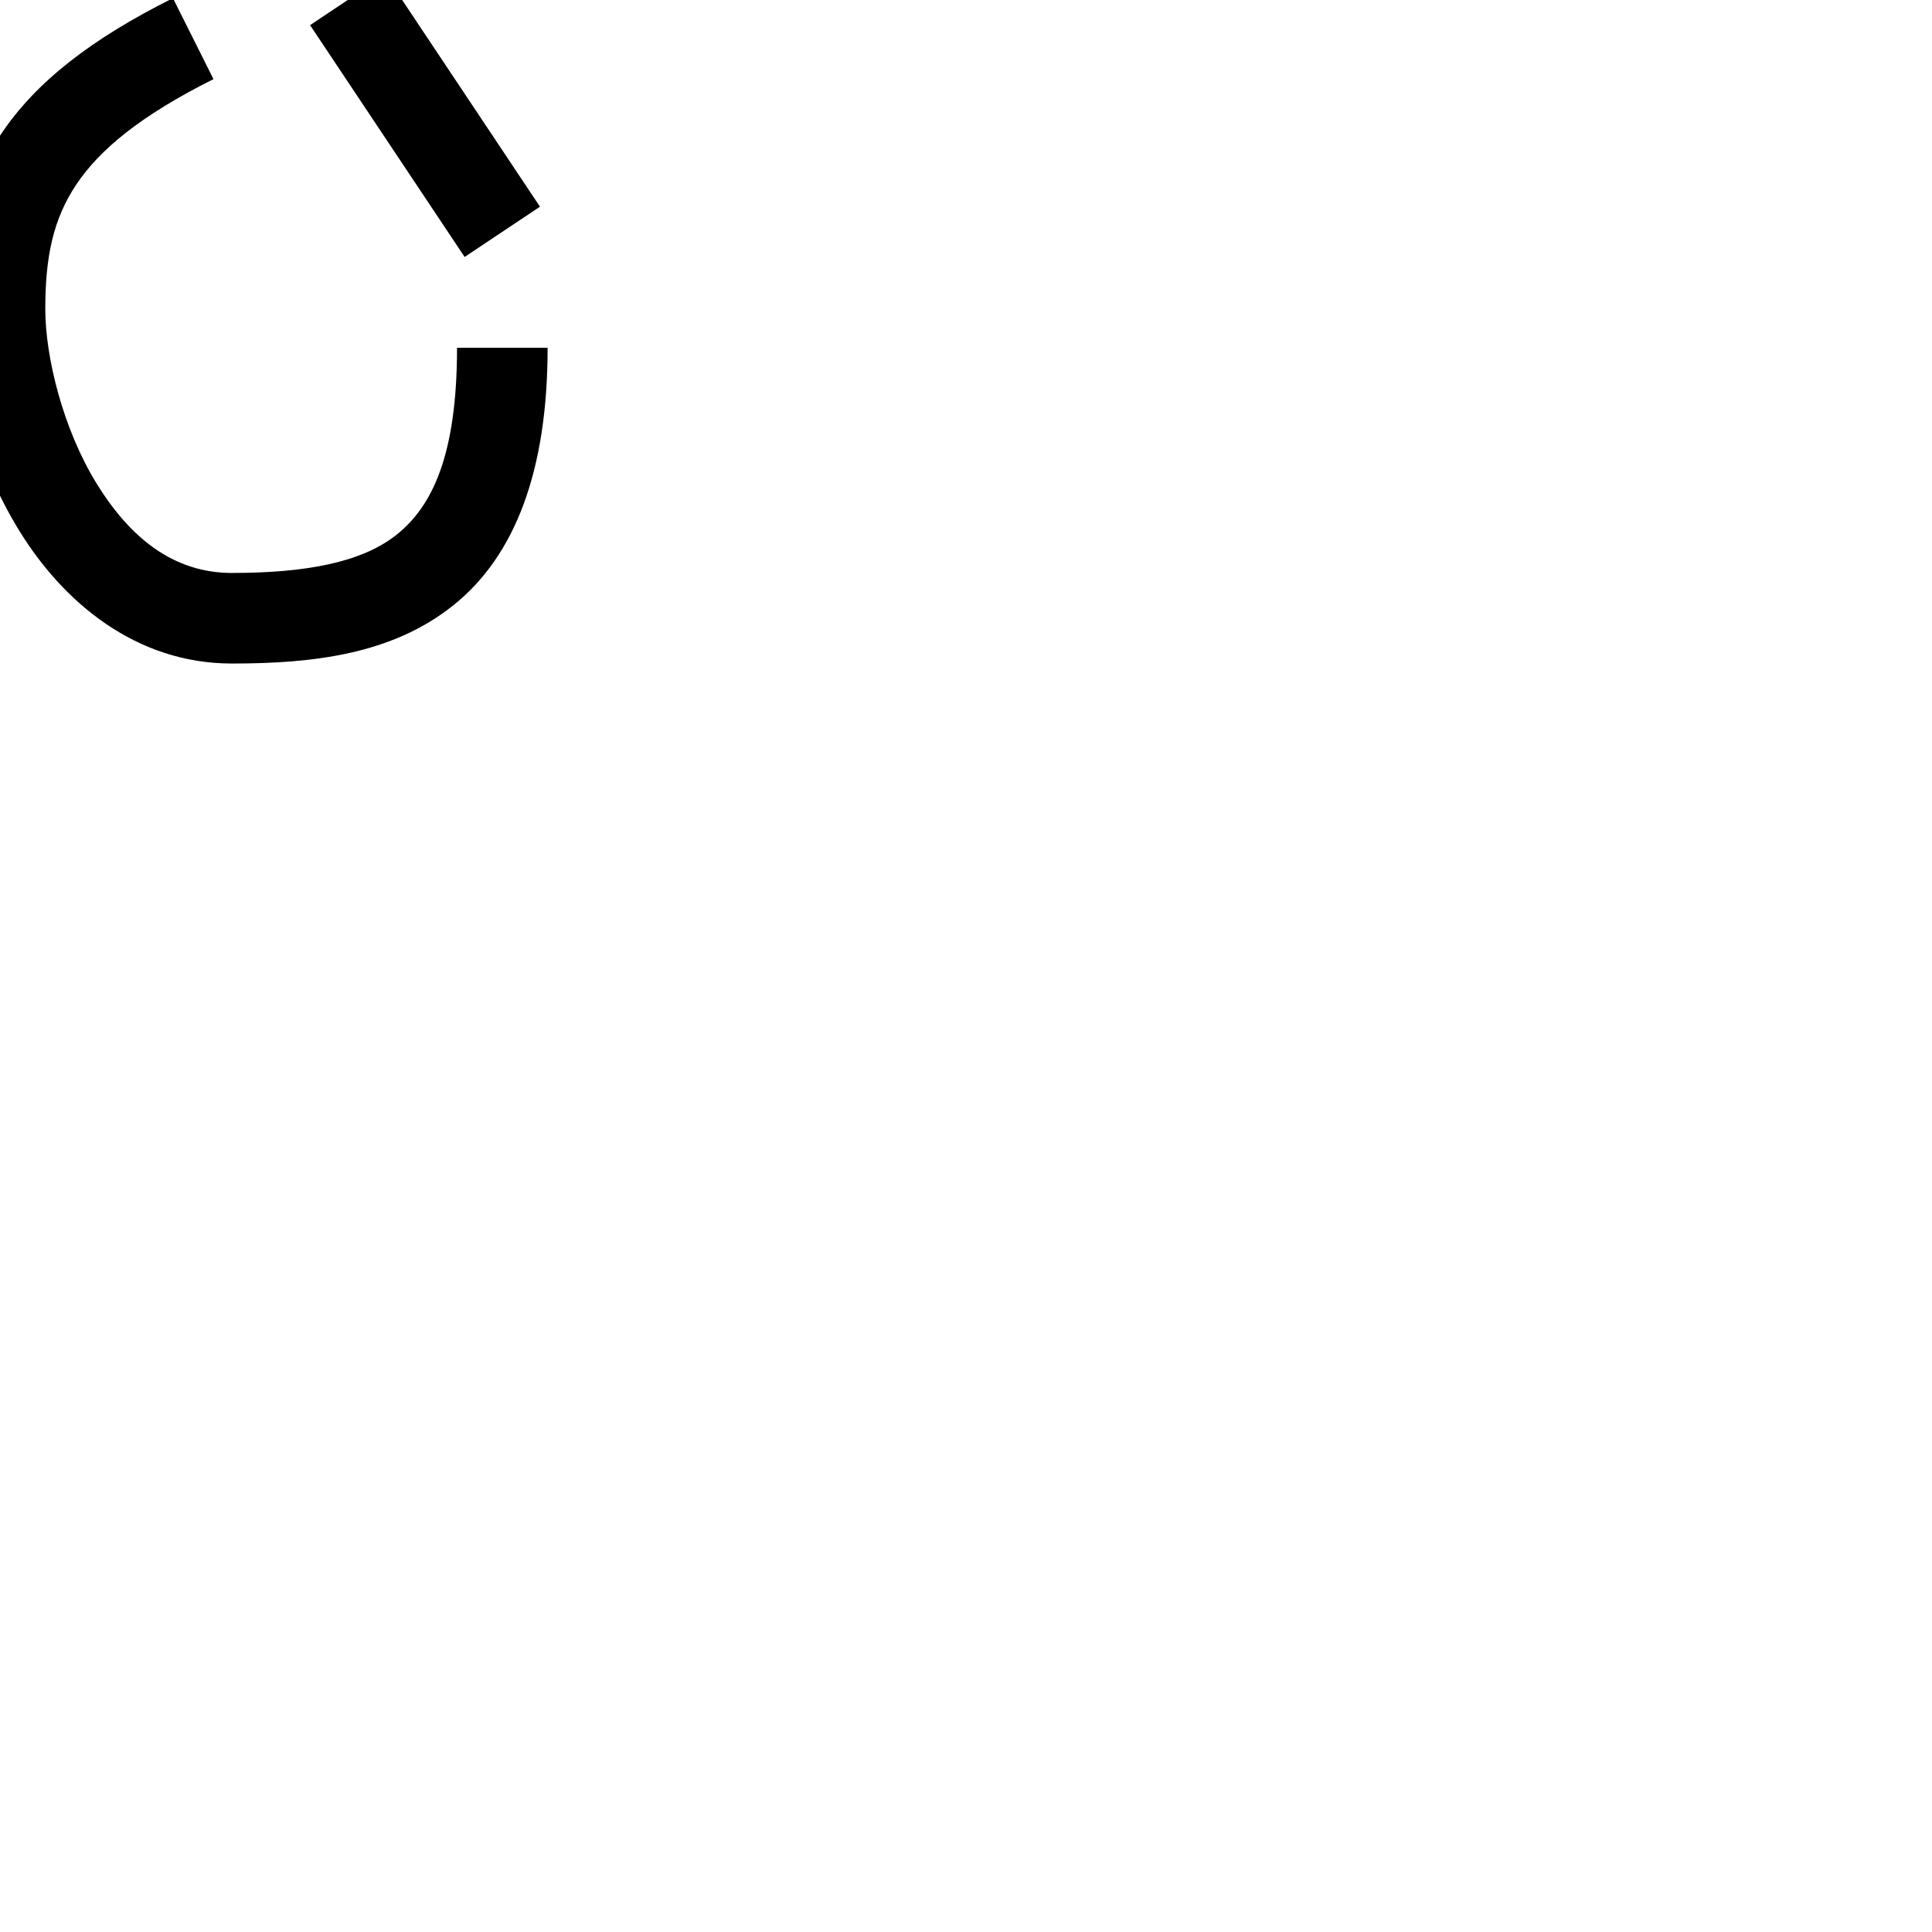
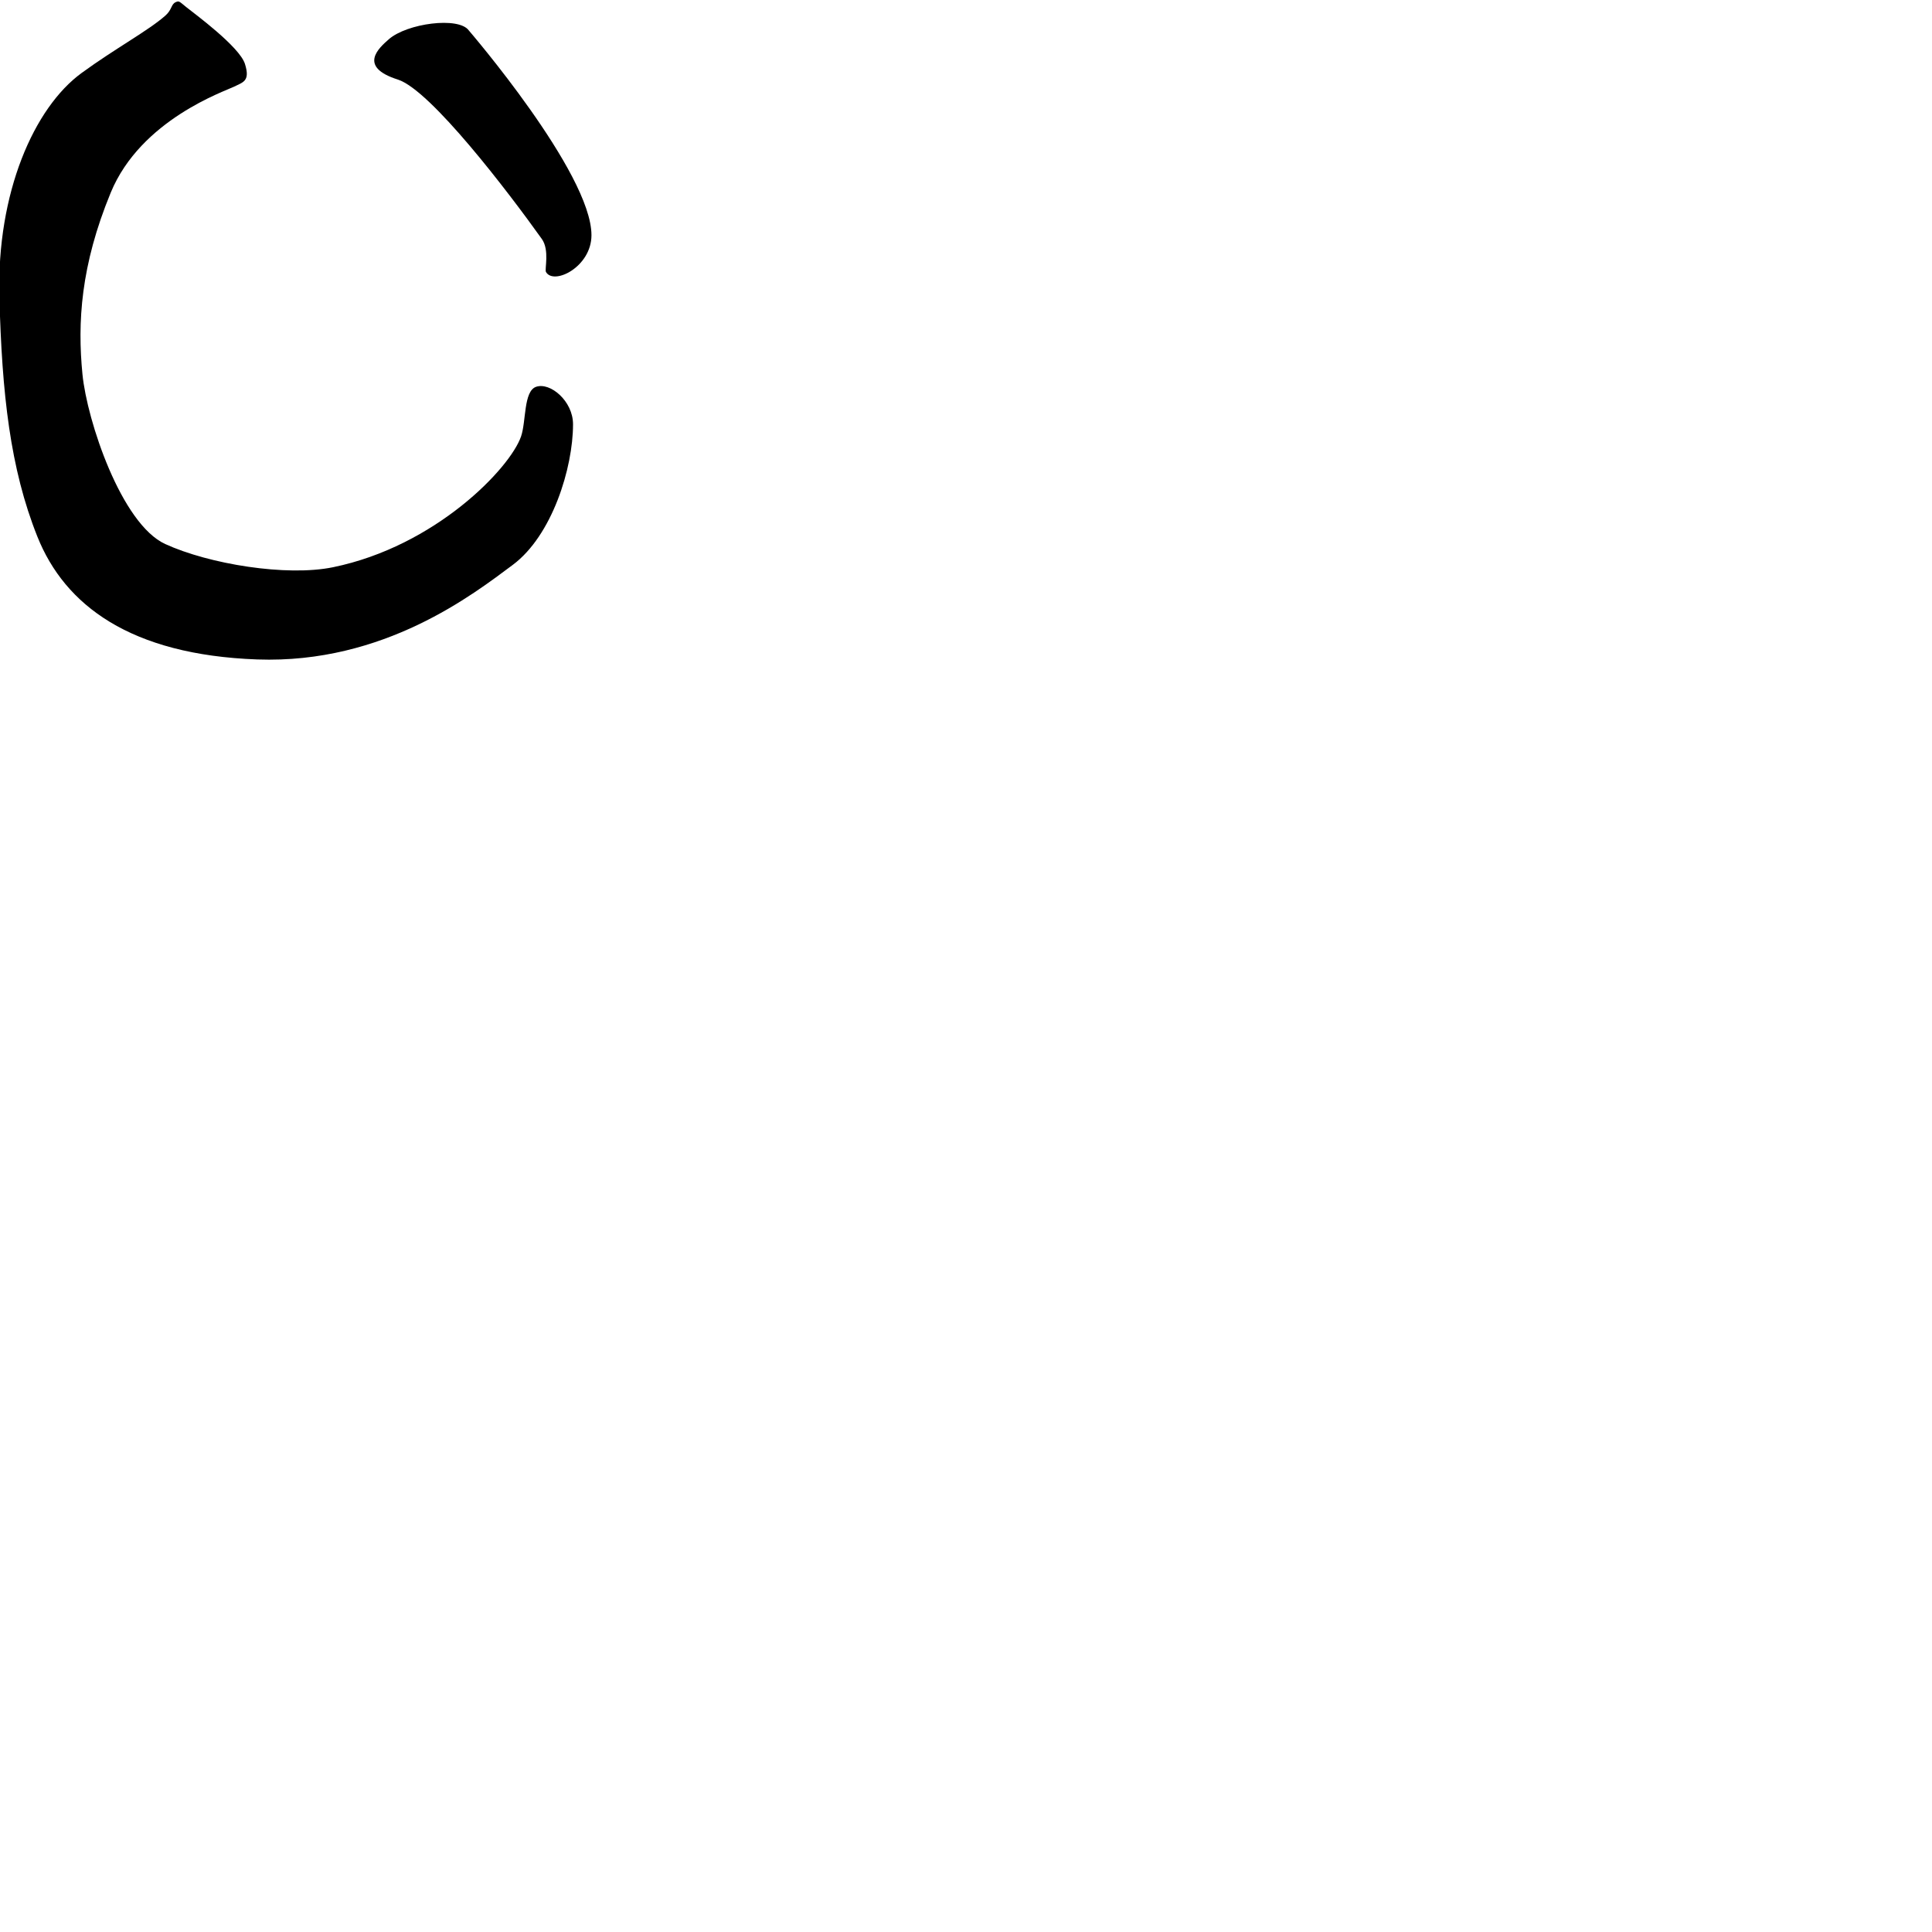
<svg xmlns="http://www.w3.org/2000/svg" width="100" height="100" viewBox="0 0 100 100" version="1.1" id="svg1035">
  <defs id="defs1032" />
  <g id="layer1">
-     <path style="color:#000000;fill:#000000;stroke-linejoin:round;-inkscape-stroke:none" d="M 8.951,-0.096 C 4.742,2.009 1.86,4.233 0.049,6.949 -1.762,9.666 -2.344,12.74 -2.344,16 c 0,3.521 1.081,7.794 3.348,11.479 C 3.271,31.163 7.023,34.344 12,34.344 c 4.195,0 8.28,-0.466 11.465,-3.014 C 26.649,28.783 28.344,24.391 28.344,18 h -4.688 c 0,5.609 -1.306,8.217 -3.121,9.67 C 18.72,29.122 15.805,29.656 12,29.656 8.977,29.656 6.729,27.837 4.996,25.021 3.263,22.206 2.344,18.479 2.344,16 c 0,-2.74 0.417,-4.666 1.605,-6.449 C 5.138,7.767 7.258,5.991 11.049,4.096 Z" id="path4923" />
-     <path style="color:#000000;fill:#000000;-inkscape-stroke:none" d="m 19.949,-1.301 -3.9,2.602 8,12 3.9,-2.602 z" id="path4925" />
+     <path style="fill:#000000;stroke-width:30;stroke-linejoin:round" d="M 9.654,0.378 C 10.034,0.684 12.394,2.41 12.678,3.307 12.961,4.205 12.583,4.252 12.111,4.488 11.638,4.725 7.292,6.189 5.732,9.969 4.173,13.749 4.005,16.695 4.268,19.371 c 0.236,2.41 2.016,7.748 4.284,8.788 2.268,1.039 6.273,1.695 8.684,1.201 5.304,-1.087 9.168,-5.121 9.735,-6.774 0.267,-0.778 0.125,-2.338 0.775,-2.564 0.733,-0.254 1.915,0.737 1.914,1.939 -7.5e-4,2.268 -1.087,5.764 -3.118,7.276 -2.032,1.512 -6.66,5.132 -13.228,4.896 C 6.747,33.895 3.355,31.324 1.937,27.781 0.52,24.237 0.101,20.376 -0.032,15.355 -0.173,9.969 1.764,5.575 4.221,3.78 5.964,2.506 7.695,1.578 8.568,0.8 8.909,0.497 8.849,0.222 9.094,0.112 9.274,0.031 9.274,0.072 9.654,0.378 Z" id="path6225" />
+     <path style="fill:#000000;stroke-width:30;stroke-linejoin:round" d="m 24.265,1.575 c 0,0 6.349,7.373 6.349,10.598 0,1.648 -1.954,2.606 -2.355,1.904 -0.078,-0.136 0.197,-1.13 -0.214,-1.708 C 26.332,9.966 22.289,4.657 20.592,4.118 18.488,3.45 19.639,2.462 20.123,2.034 21.061,1.206 23.742,0.849 24.265,1.575 Z" id="path6236" />
  </g>
</svg>
